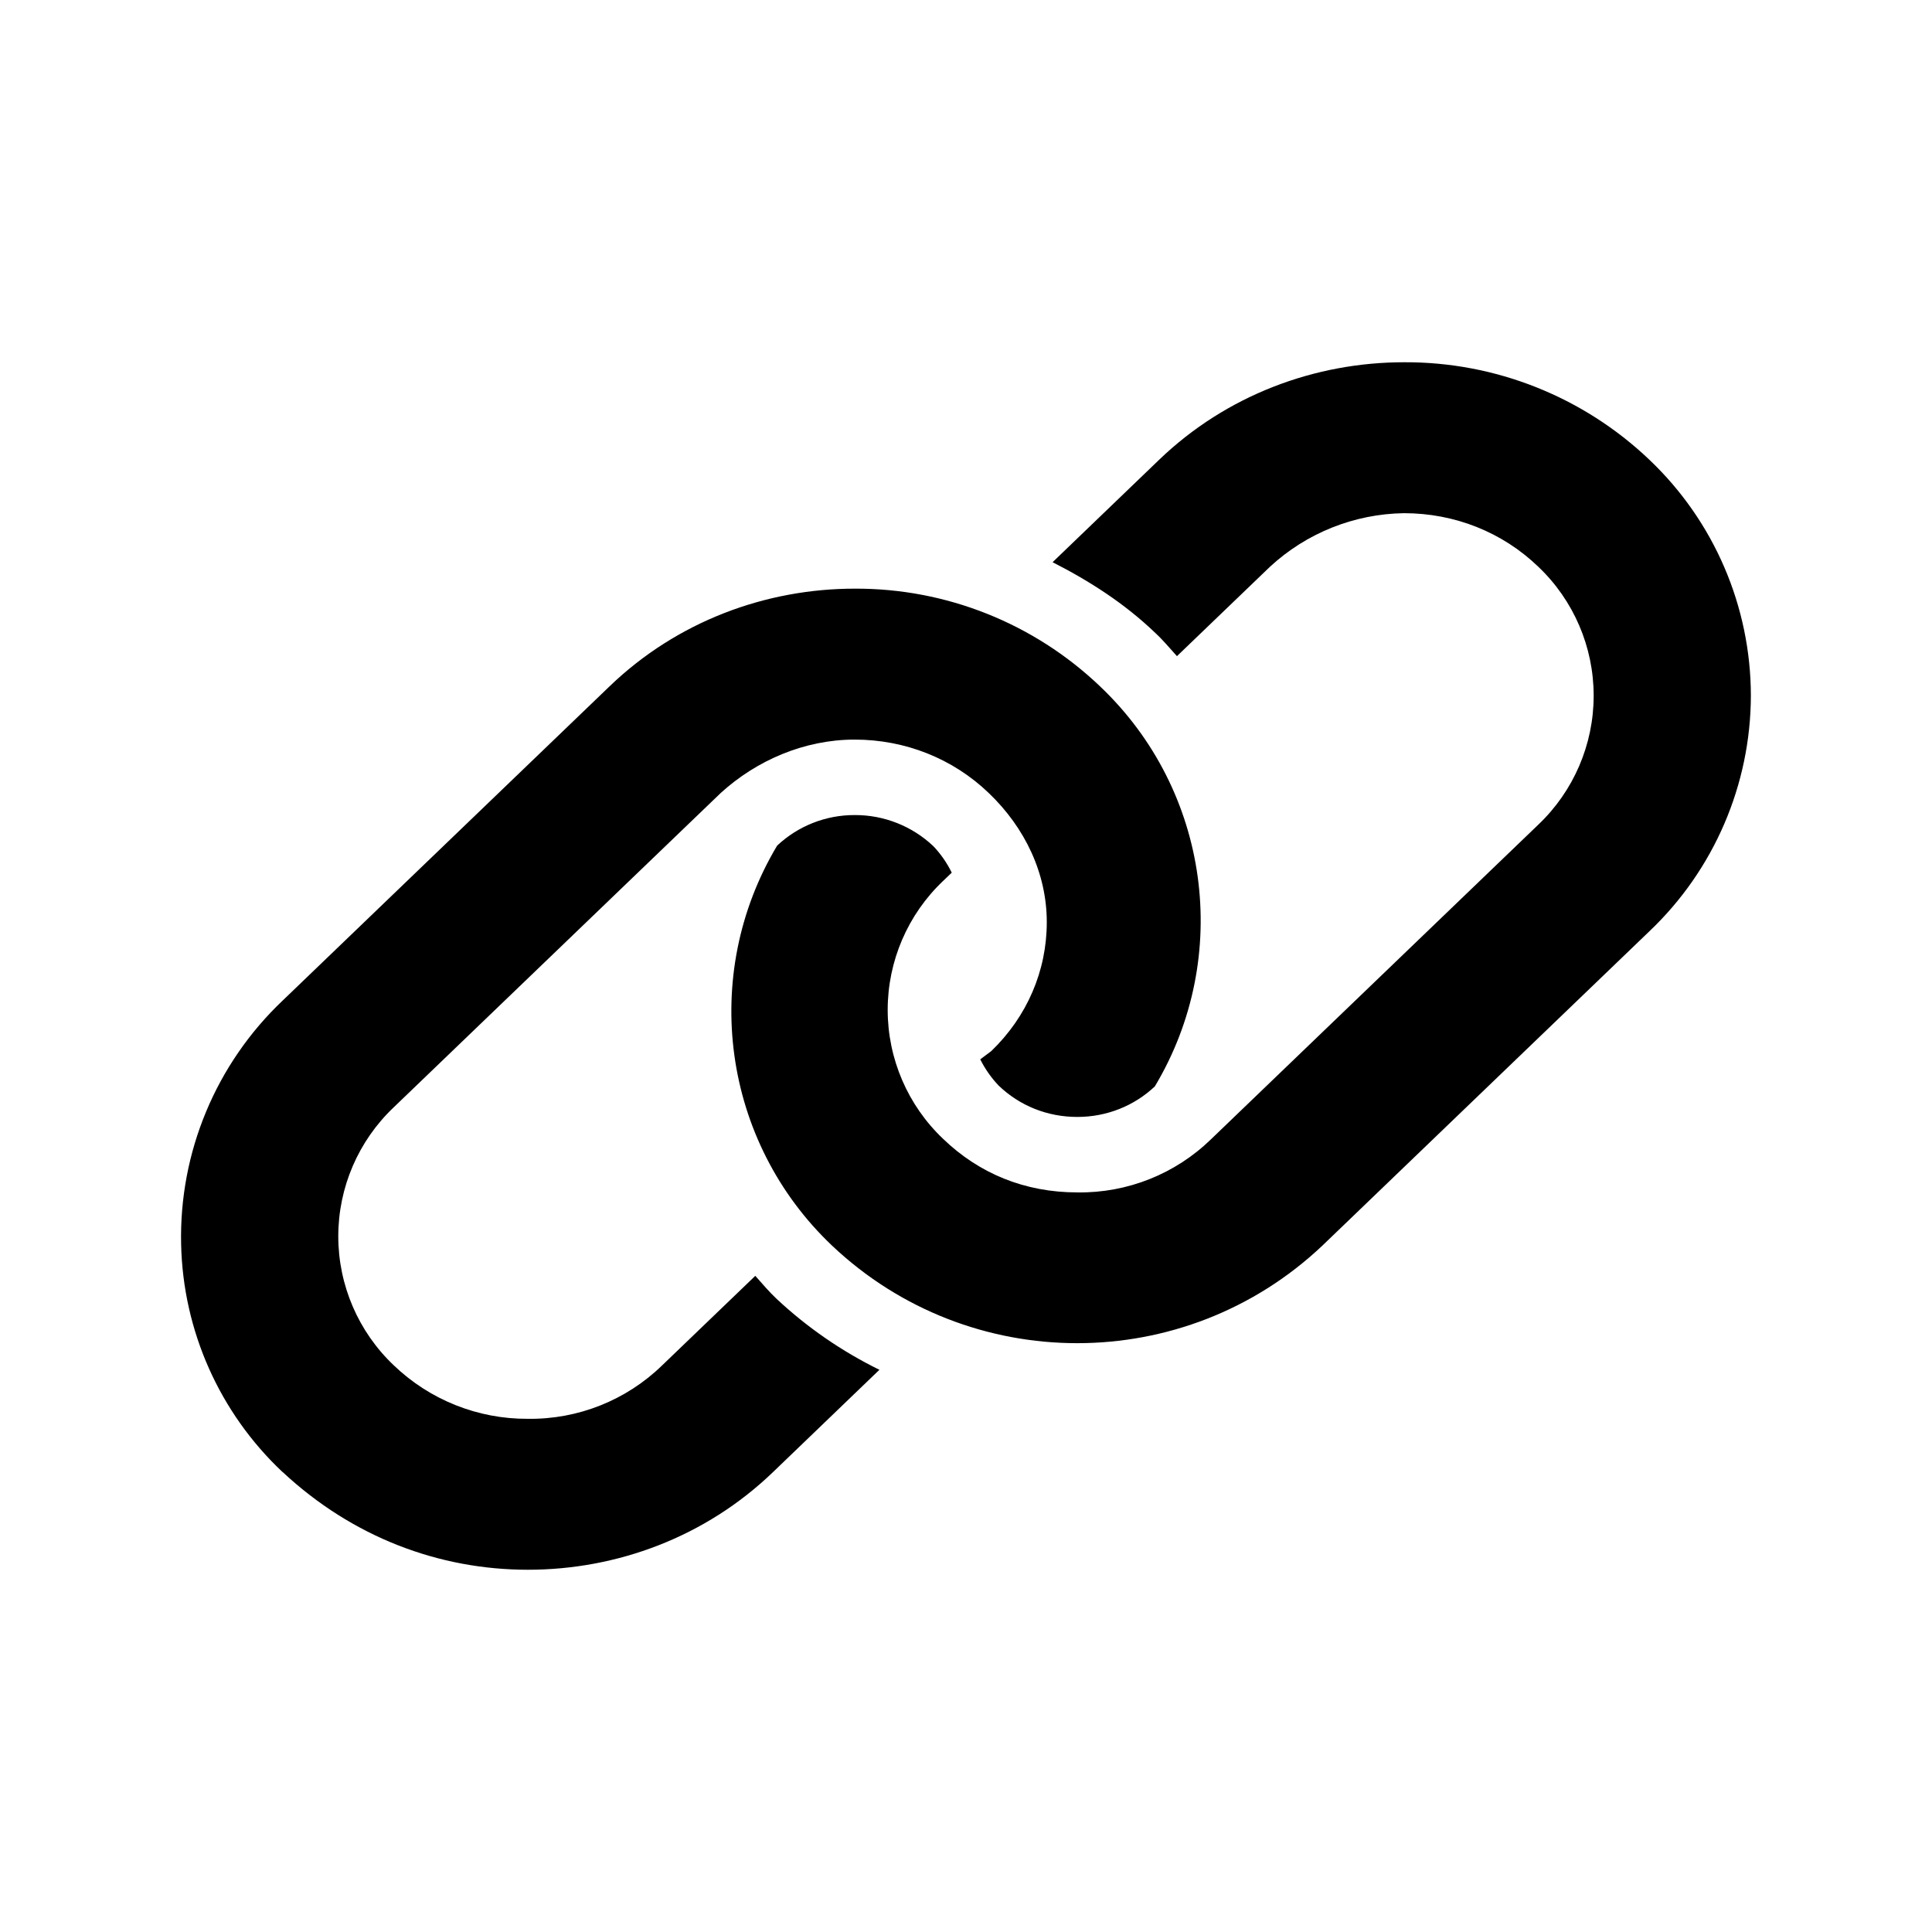
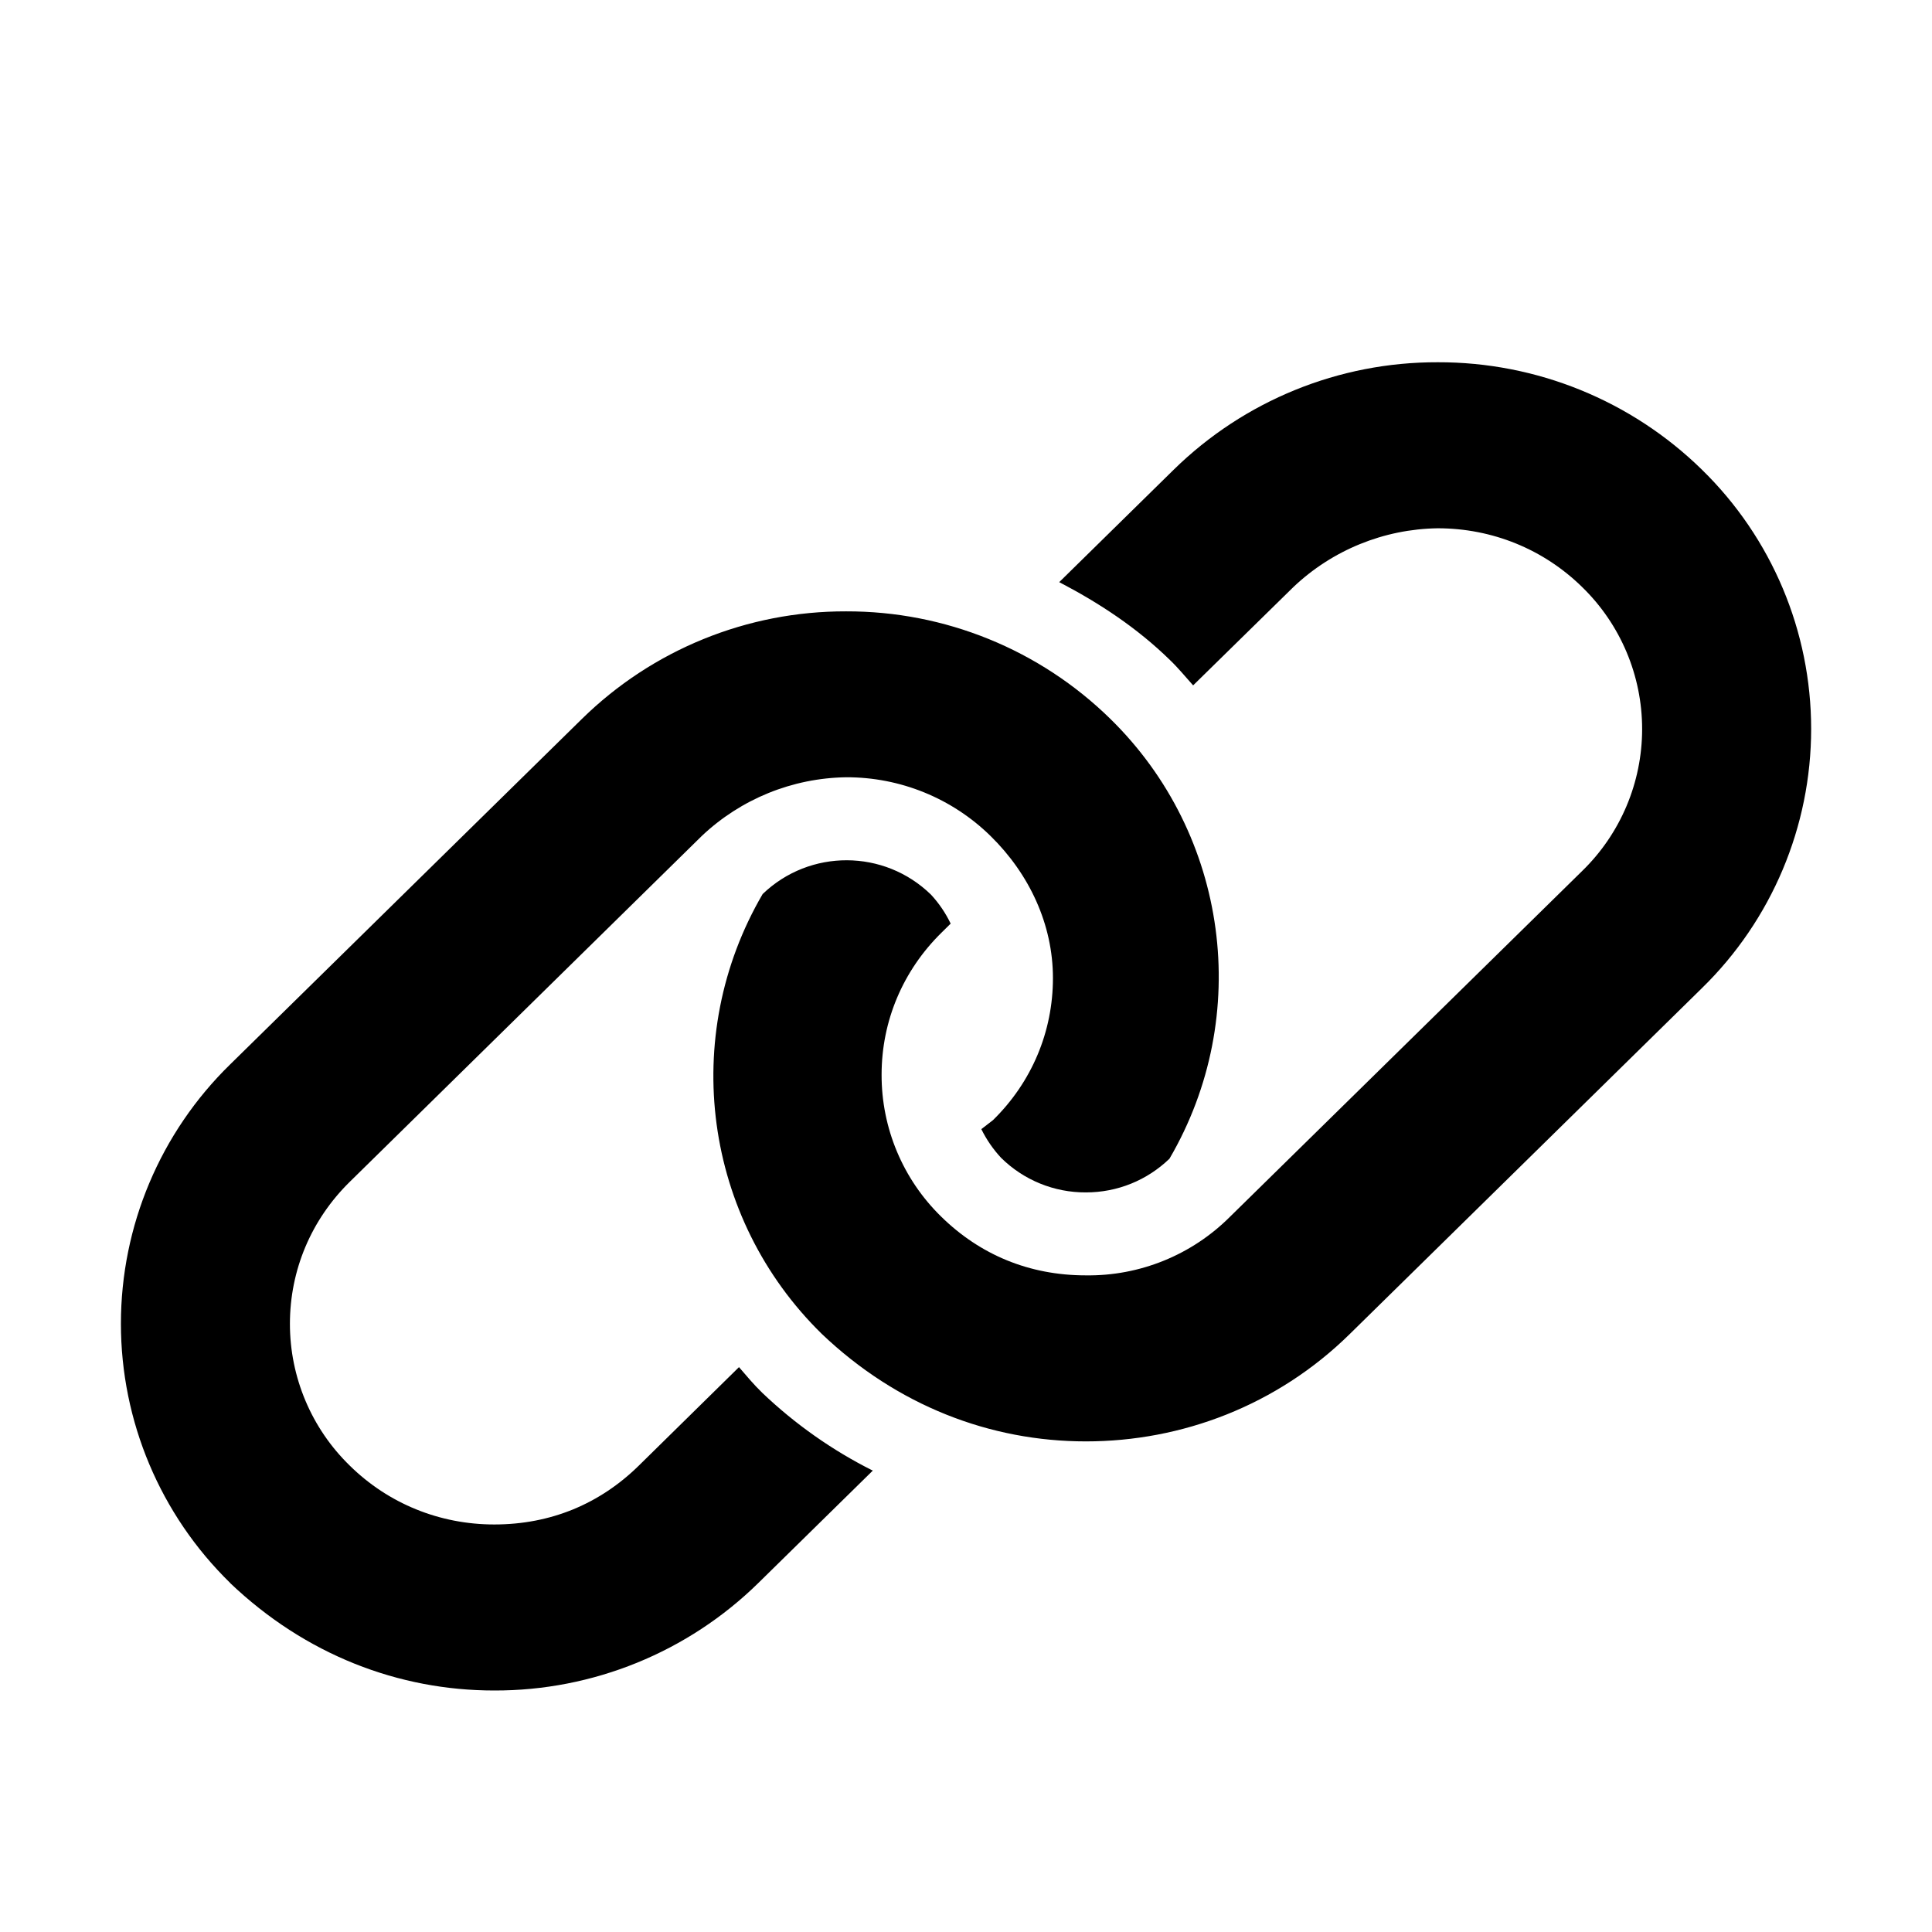
<svg xmlns="http://www.w3.org/2000/svg" width="16" height="16" viewBox="0 0 16 16">
-   <path d="M2.341 12.191c.579.54 1.296.809 2.031.809.736 0 1.47-.27 2.03-.809l.881-.847a3.508 3.508 0 0 1-.85-.586c-.065-.061-.12-.127-.178-.192l-.771.741a1.564 1.564 0 0 1-1.112.443 1.59 1.59 0 0 1-1.111-.443 1.472 1.472 0 0 1 0-2.137l2.708-2.603c.294-.268.69-.442 1.109-.442.418 0 .814.157 1.111.443.299.286.48.664.48 1.069 0 .404-.164.783-.46 1.068l-.091.068a.9.9 0 0 0 .152.217c.175.168.404.26.652.26.243 0 .47-.091.642-.253a2.674 2.674 0 0 0-.454-3.313 2.923 2.923 0 0 0-2.032-.809c-.735 0-1.47.27-2.03.809L2.34 8.287a2.698 2.698 0 0 0-.84 2.018 2.67 2.67 0 0 0 .84 1.886Zm7.406-6.757.77-.74a1.67 1.67 0 0 1 1.11-.444c.42 0 .815.157 1.112.443a1.473 1.473 0 0 1 0 2.137l-2.708 2.603a1.554 1.554 0 0 1-1.109.442c-.436 0-.814-.157-1.111-.443a1.472 1.472 0 0 1 0-2.137l.071-.068a.88.88 0 0 0-.151-.218.941.941 0 0 0-.653-.259.933.933 0 0 0-.642.253 2.674 2.674 0 0 0 .455 3.313 2.955 2.955 0 0 0 4.06 0l2.708-2.603A2.7 2.7 0 0 0 14.5 5.76a2.7 2.7 0 0 0-.841-1.953A2.925 2.925 0 0 0 11.628 3c-.735 0-1.47.27-2.03.809l-.881.847c.307.156.598.343.851.586.065.06.12.127.179.192Z" />
+   <path d="M1.906 13.11c.623.594 1.395.89 2.187.89a3.11 3.11 0 0 0 2.187-.89l.948-.931a3.78 3.78 0 0 1-.916-.645c-.07-.068-.13-.14-.192-.212l-.83.816c-.32.314-.726.487-1.197.487-.452 0-.877-.173-1.196-.487a1.637 1.637 0 0 1-.496-1.175c0-.444.176-.862.496-1.176l2.915-2.864a1.776 1.776 0 0 1 1.195-.486 1.7 1.7 0 0 1 1.197.487c.321.315.516.732.516 1.176 0 .445-.176.862-.496 1.176l-.097.075a.99.99 0 0 0 .164.238.992.992 0 0 0 .702.286c.261 0 .506-.1.692-.279a2.988 2.988 0 0 0-.49-3.643 3.112 3.112 0 0 0-2.188-.89 3.11 3.11 0 0 0-2.187.89L1.906 8.815a3 3 0 0 0 0 4.294ZM9.88 5.677l.83-.814a1.773 1.773 0 0 1 1.196-.488c.452 0 .877.173 1.197.487a1.64 1.64 0 0 1 0 2.351l-2.916 2.863a1.656 1.656 0 0 1-1.195.486c-.47 0-.877-.172-1.197-.486A1.636 1.636 0 0 1 7.301 8.9c0-.444.176-.861.495-1.175l.077-.076a.968.968 0 0 0-.163-.24 1.002 1.002 0 0 0-1.394-.005 2.988 2.988 0 0 0 .49 3.643c.623.594 1.395.89 2.187.89.792 0 1.582-.296 2.185-.889l2.916-2.864a3 3 0 0 0 0-4.295A3.115 3.115 0 0 0 11.907 3a3.11 3.11 0 0 0-2.187.89l-.948.931c.33.172.644.378.917.645.07.067.129.14.192.21Z" />
</svg>
